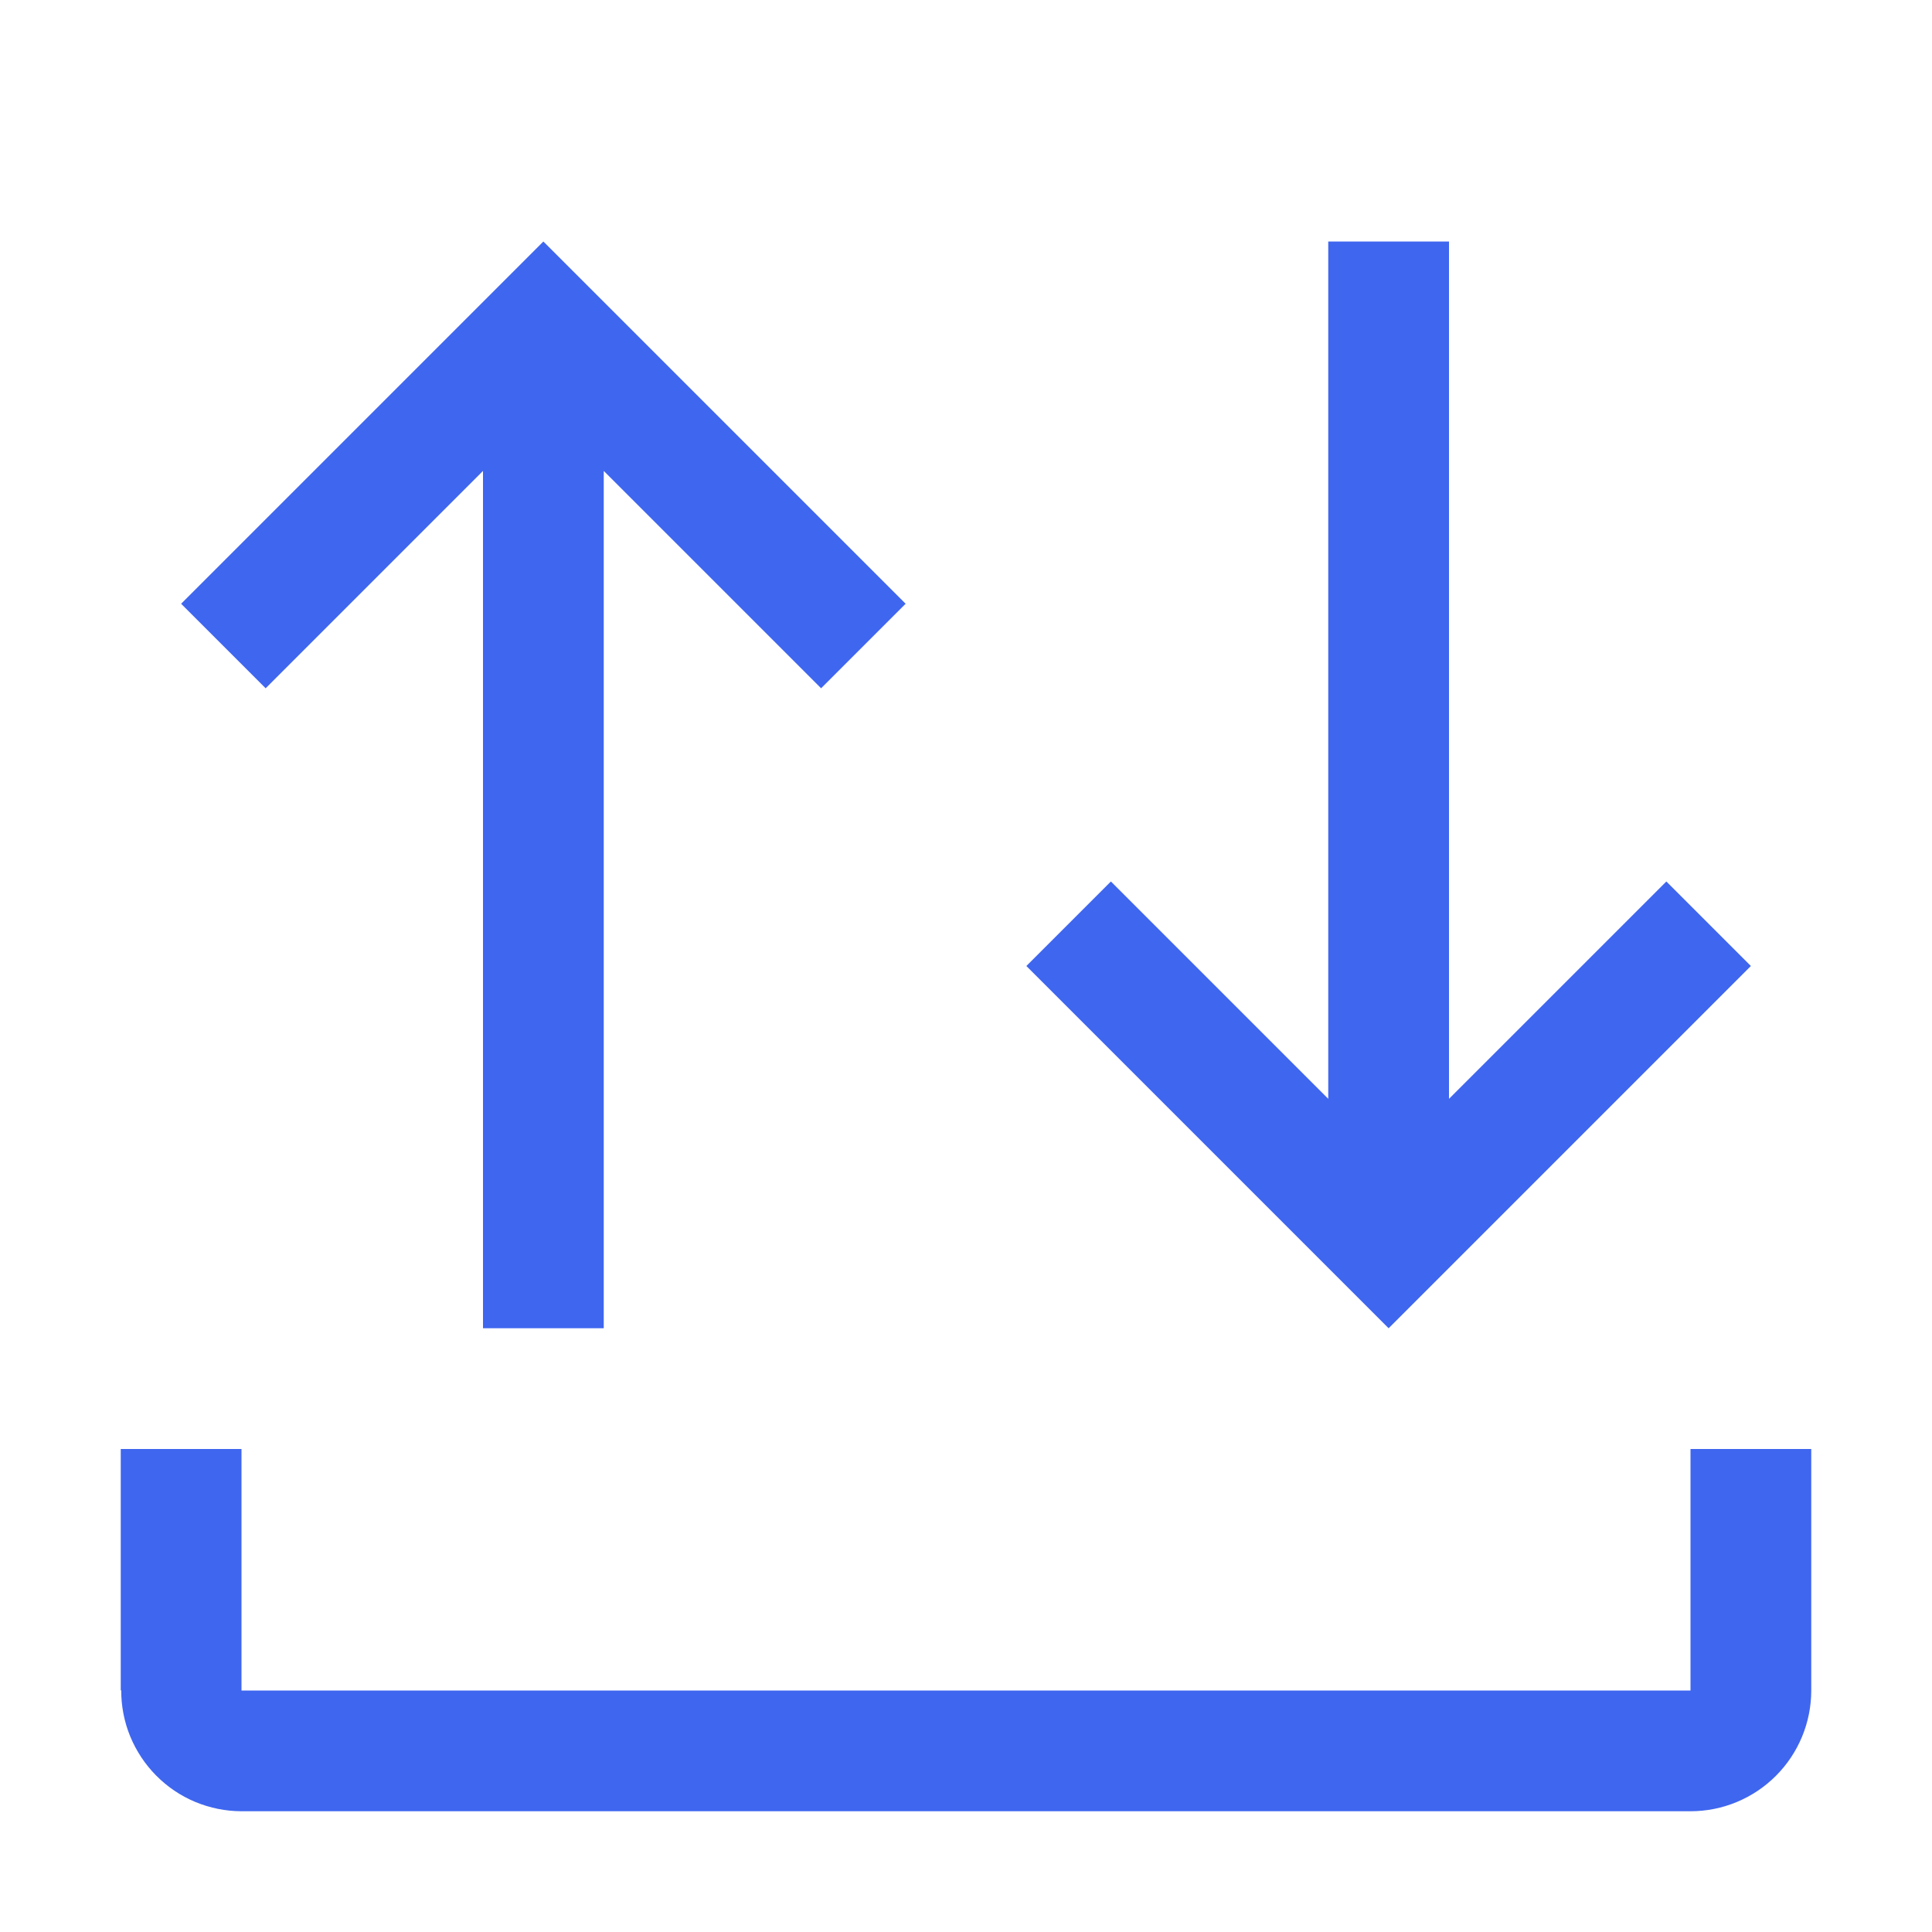
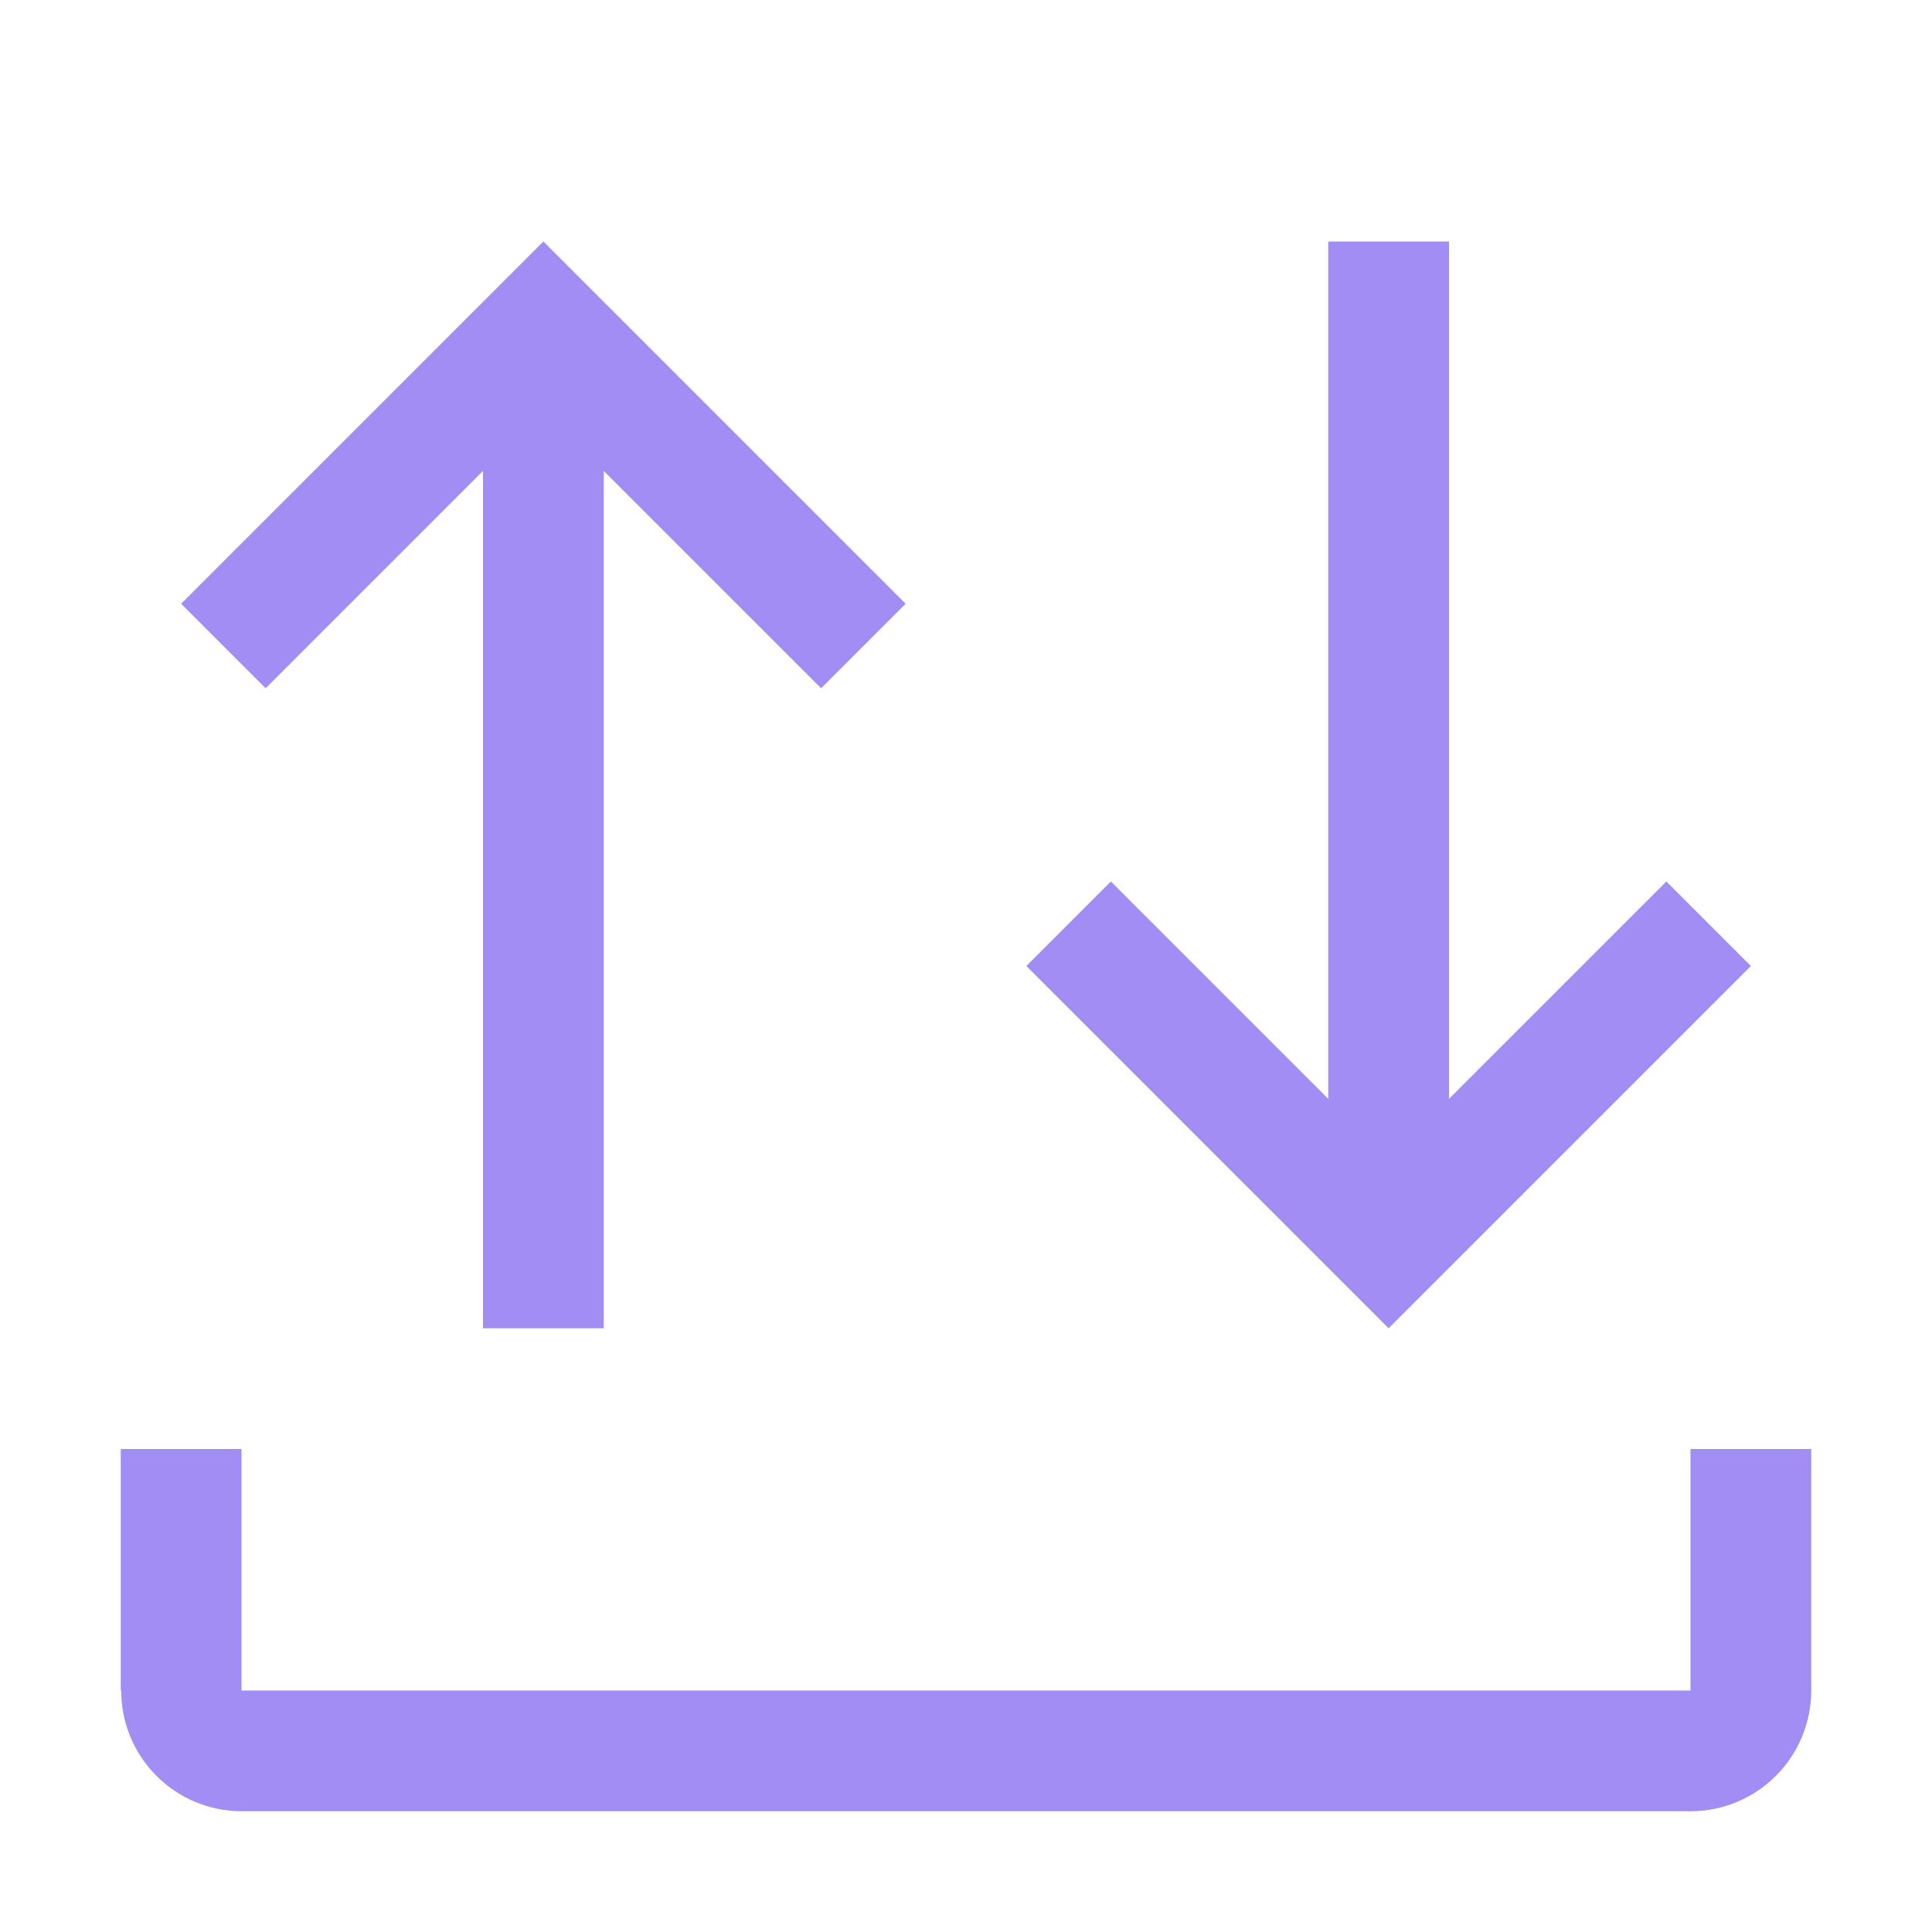
<svg xmlns="http://www.w3.org/2000/svg" width="32" height="32" viewBox="0 0 32 32" fill="none">
-   <path d="M28 24V28H4V24H2V28L2.008 27.995C2.007 28.258 2.057 28.518 2.157 28.761C2.257 29.003 2.403 29.224 2.588 29.41C2.773 29.597 2.993 29.745 3.235 29.846C3.478 29.947 3.737 29.999 4 30H28C28.53 30 29.039 29.789 29.414 29.414C29.789 29.039 30 28.53 30 28V24H28ZM27.6 14.6L24 18.2V4H22V18.2L18.4 14.6L17 16L23 22L29 16L27.6 14.6ZM9 4L3 10L4.4 11.4L8 7.8V22H10V7.8L13.6 11.4L15 10L9 4Z" fill="#3F66EF" />
+   <path d="M28 24V28H4V24H2V28L2.008 27.995C2.007 28.258 2.057 28.518 2.157 28.761C2.257 29.003 2.403 29.224 2.588 29.41C2.773 29.597 2.993 29.745 3.235 29.846C3.478 29.947 3.737 29.999 4 30H28C28.53 30 29.039 29.789 29.414 29.414C29.789 29.039 30 28.53 30 28V24H28ZM27.6 14.6L24 18.2V4H22V18.2L18.4 14.6L17 16L23 22L29 16L27.6 14.6ZM9 4L3 10L4.4 11.4L8 7.8V22H10V7.8L13.6 11.4L15 10L9 4Z" fill="hsl(251.6 80.6% 75.3%)" />
</svg>
